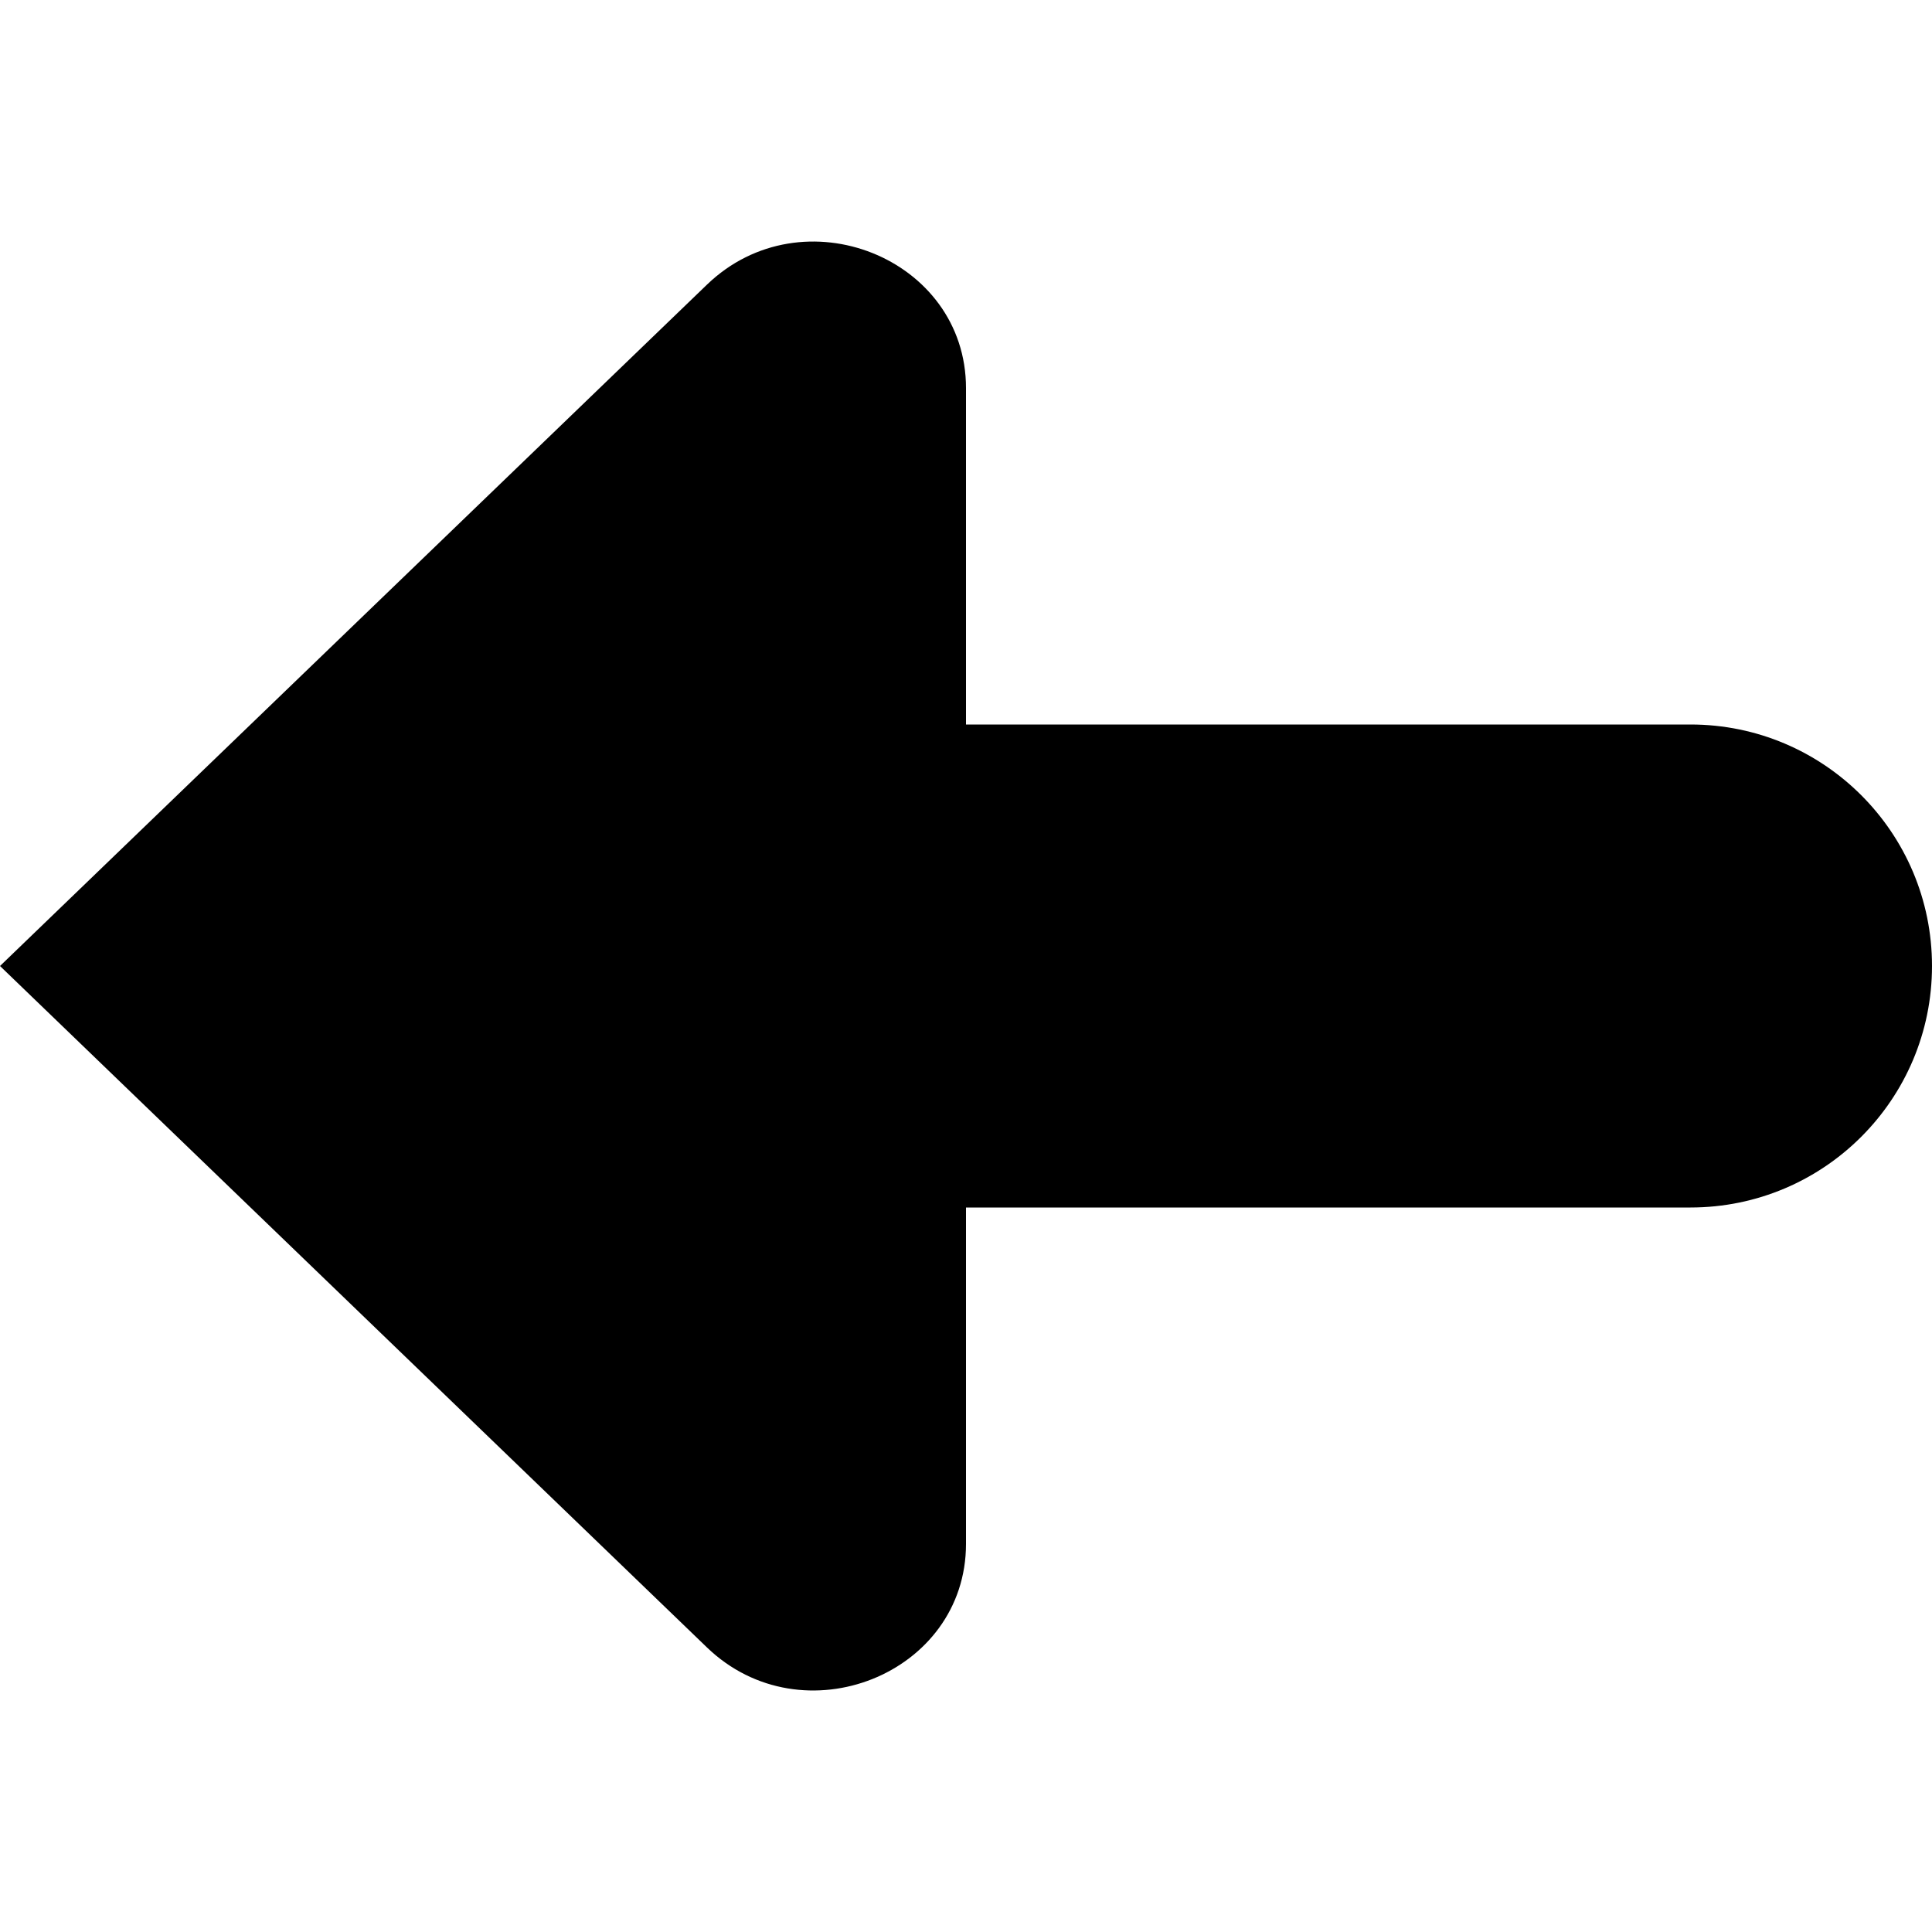
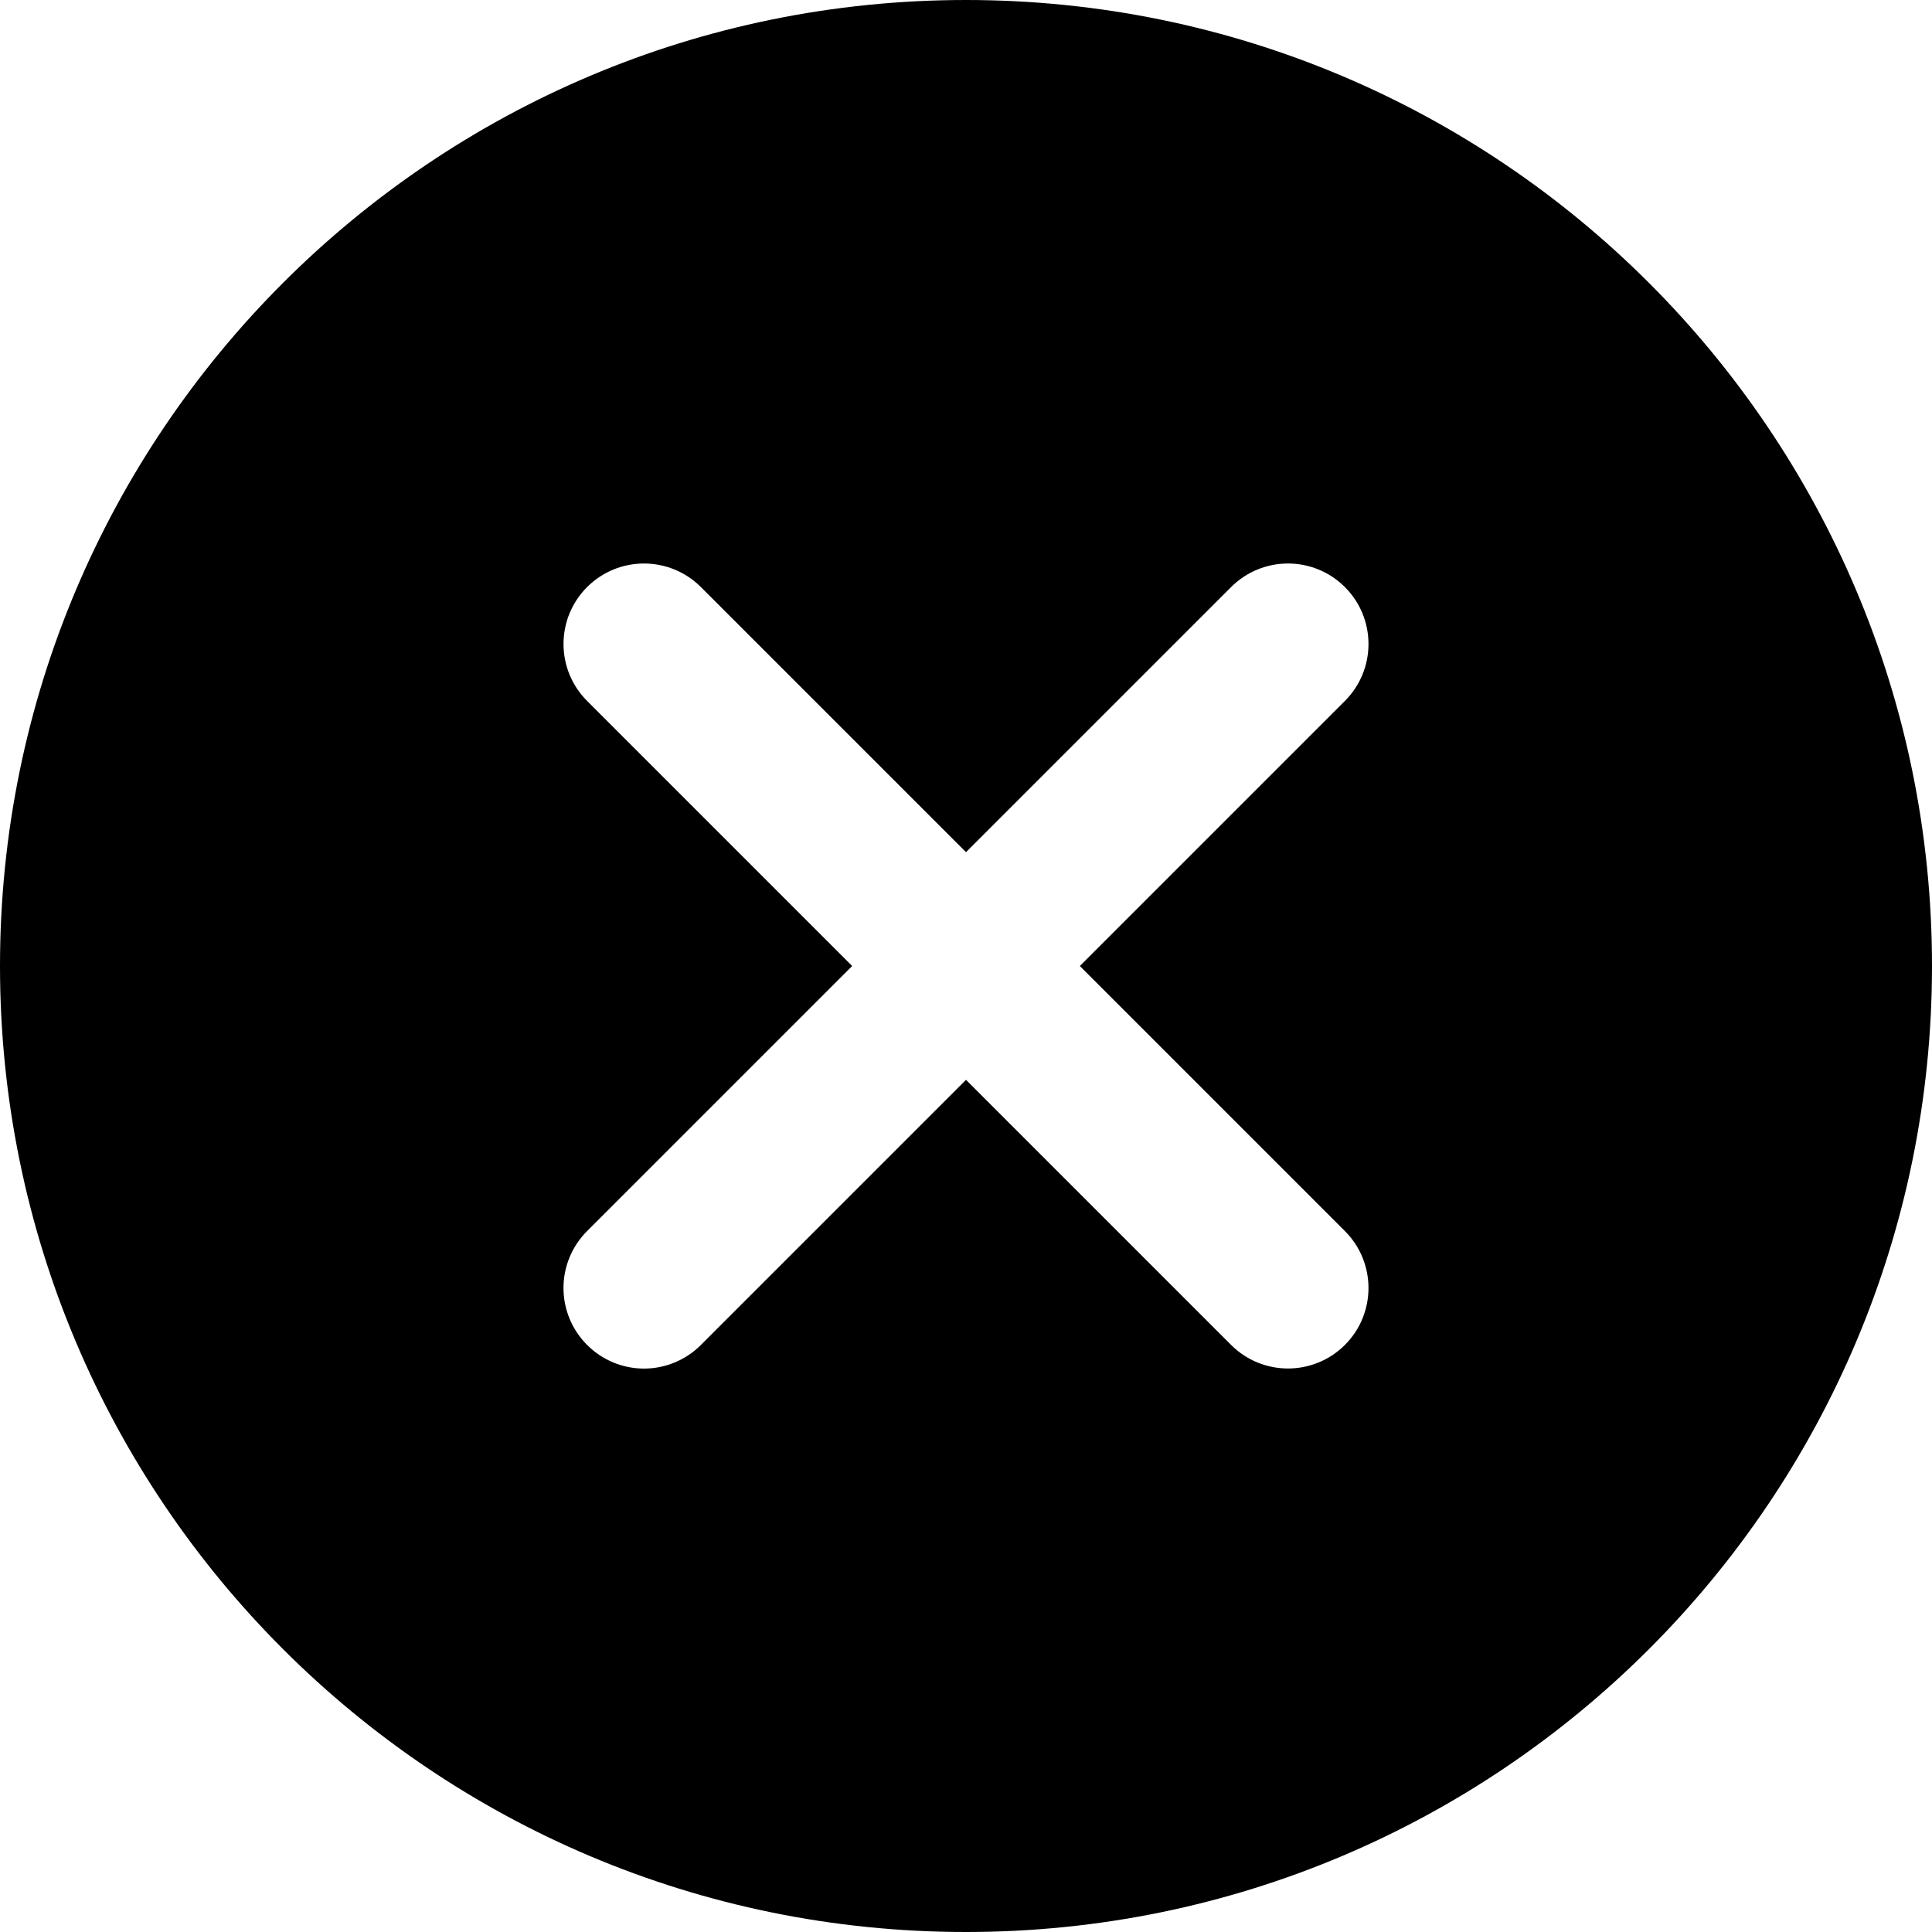
- <svg xmlns="http://www.w3.org/2000/svg" enable-background="new 0 0 24 24" viewBox="0 0 24 24">
-   <path d="m21 9h-9v-4.178c0-1.619-2.031-2.431-3.219-1.285l-8.781 8.463 8.781 8.464c1.188 1.145 3.219.334 3.219-1.285v-4.179h9c1.657 0 3-1.343 3-3s-1.343-3-3-3z" />
+ <svg xmlns="http://www.w3.org/2000/svg" width="24" height="24" fill="none" viewBox="0 0 24 24">
+   <path fill="#000" d="M12 0C5.373 0 0 5.373 0 12s5.373 12 12 12 12-5.373 12-12S18.627 0 12 0zm4.707 15.293a.999.999 0 1 1-1.414 1.414L12 13.414l-3.293 3.293a.997.997 0 0 1-1.414 0 .999.999 0 0 1 0-1.414L10.586 12 7.293 8.707a.999.999 0 1 1 1.414-1.414L12 10.586l3.293-3.293a.999.999 0 1 1 1.414 1.414L13.414 12l3.293 3.293z" />
</svg>
